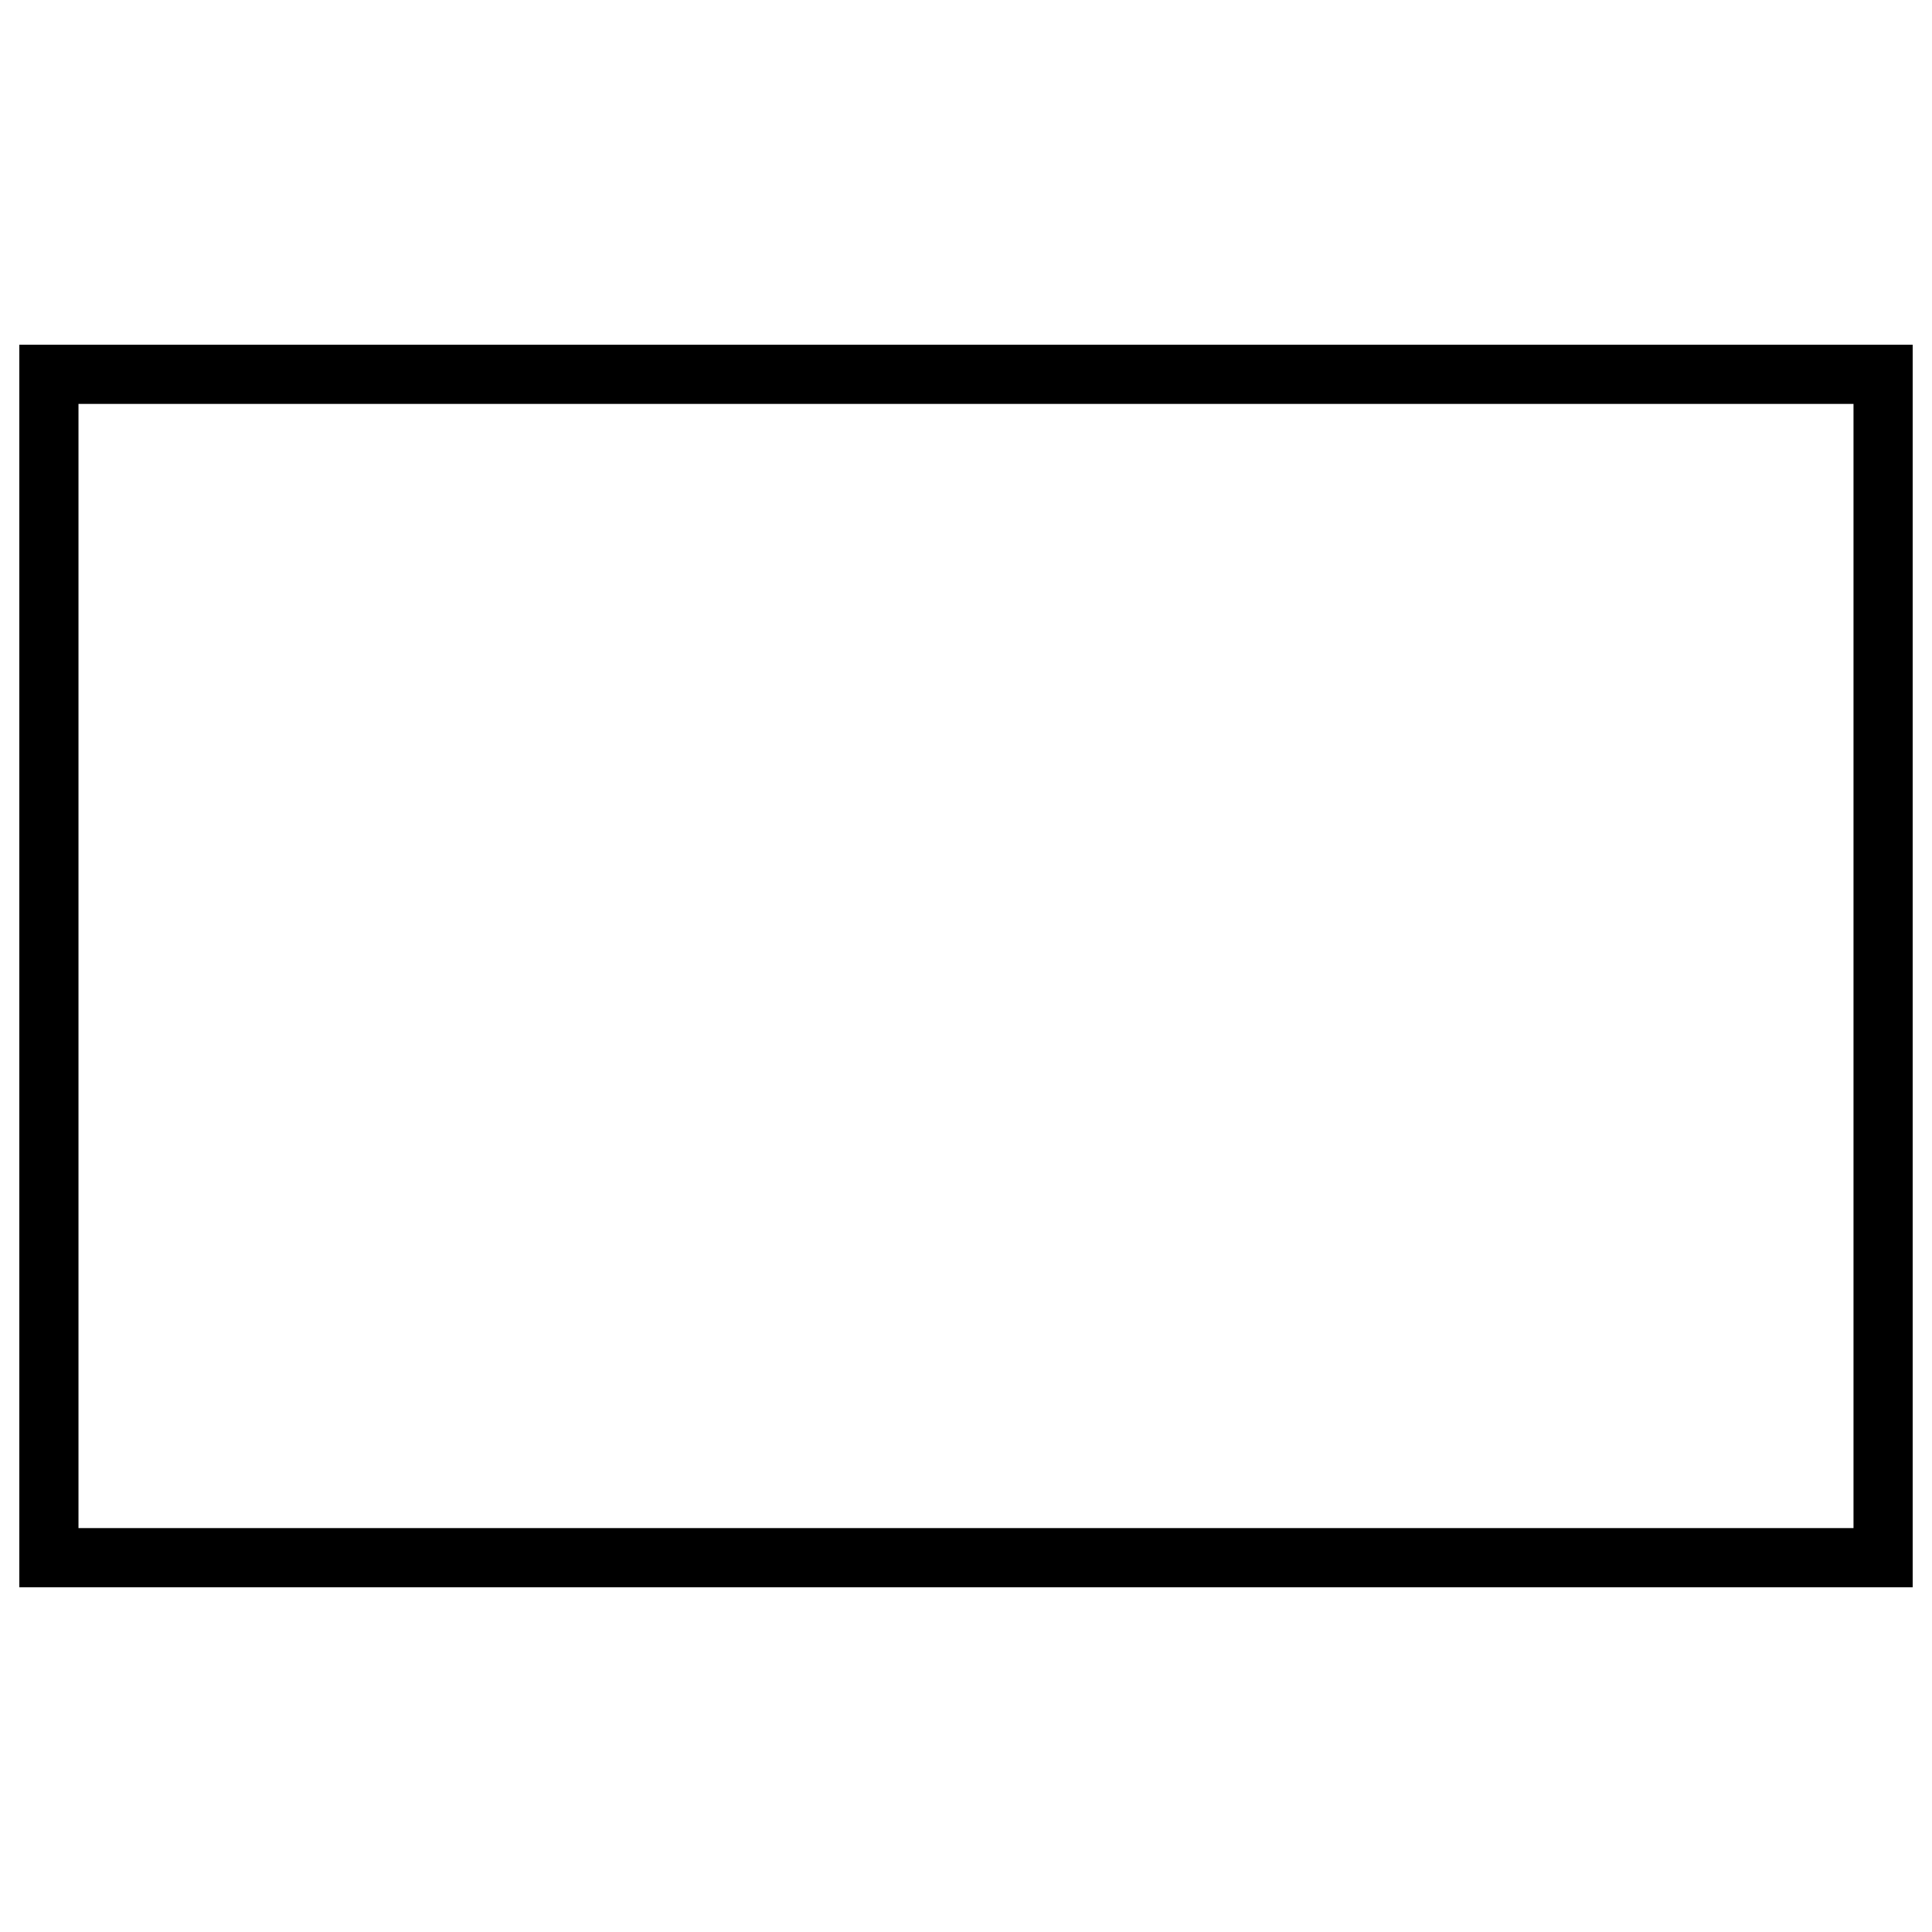
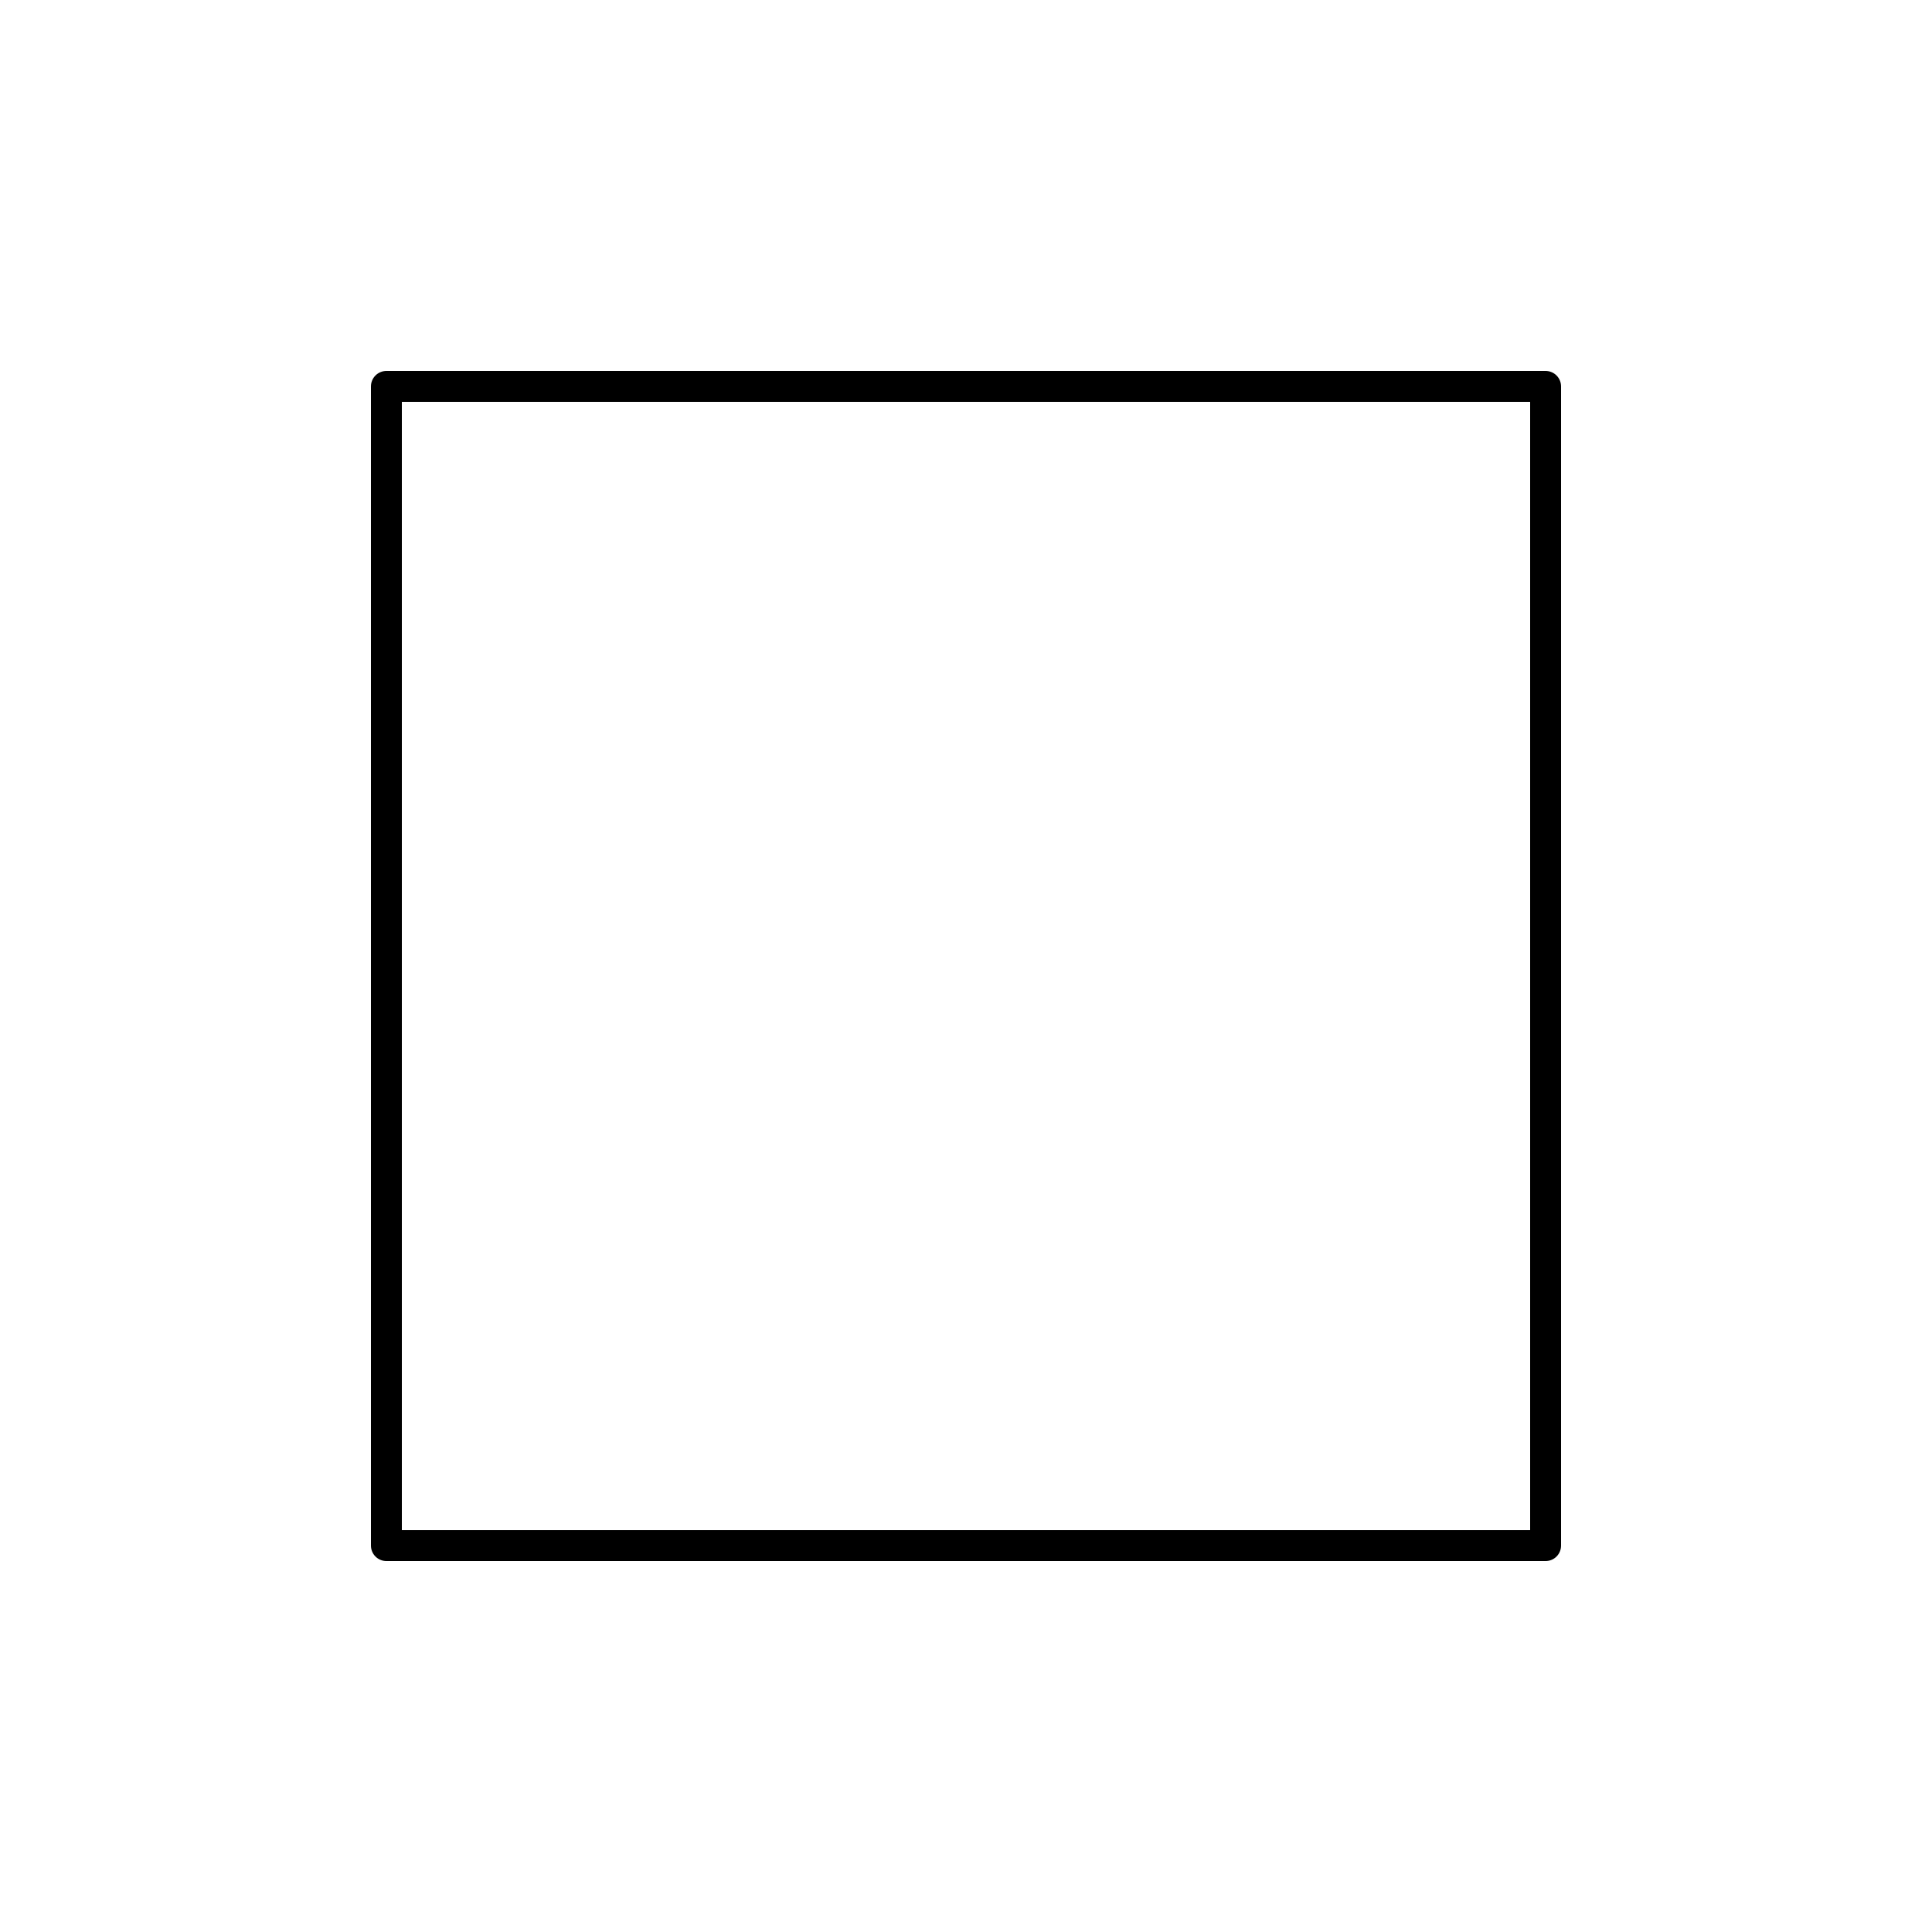
- <svg xmlns="http://www.w3.org/2000/svg" version="1.1" x="0px" y="0px" viewBox="0 0 1000 1000" enable-background="new 0 0 1000 1000" xml:space="preserve">
-   <g>
-     <g transform="translate(0,511) scale(0.1,-0.1)">
-       <path d="M100,110v-3215.6h4900h4900V110v3215.6H5000H100V110z M9593.7,110v-2909.4H5000H406.2V110v2909.4H5000h4593.7V110z" />
-     </g>
+ <svg xmlns="http://www.w3.org/2000/svg" version="1.0" x="0" y="0" width="500" height="500" id="svg2">
+   <defs id="defs4" />
+   <g id="layer1">
+     <rect width="300" height="300" x="100" y="100" style="opacity:1;fill:none;fill-opacity:1;fill-rule:evenodd;stroke:#000000;stroke-width:8;stroke-linecap:round;stroke-linejoin:round;stroke-miterlimit:4;stroke-dasharray:none;stroke-dashoffset:0;stroke-opacity:1" id="rect5719" />
  </g>
</svg>
